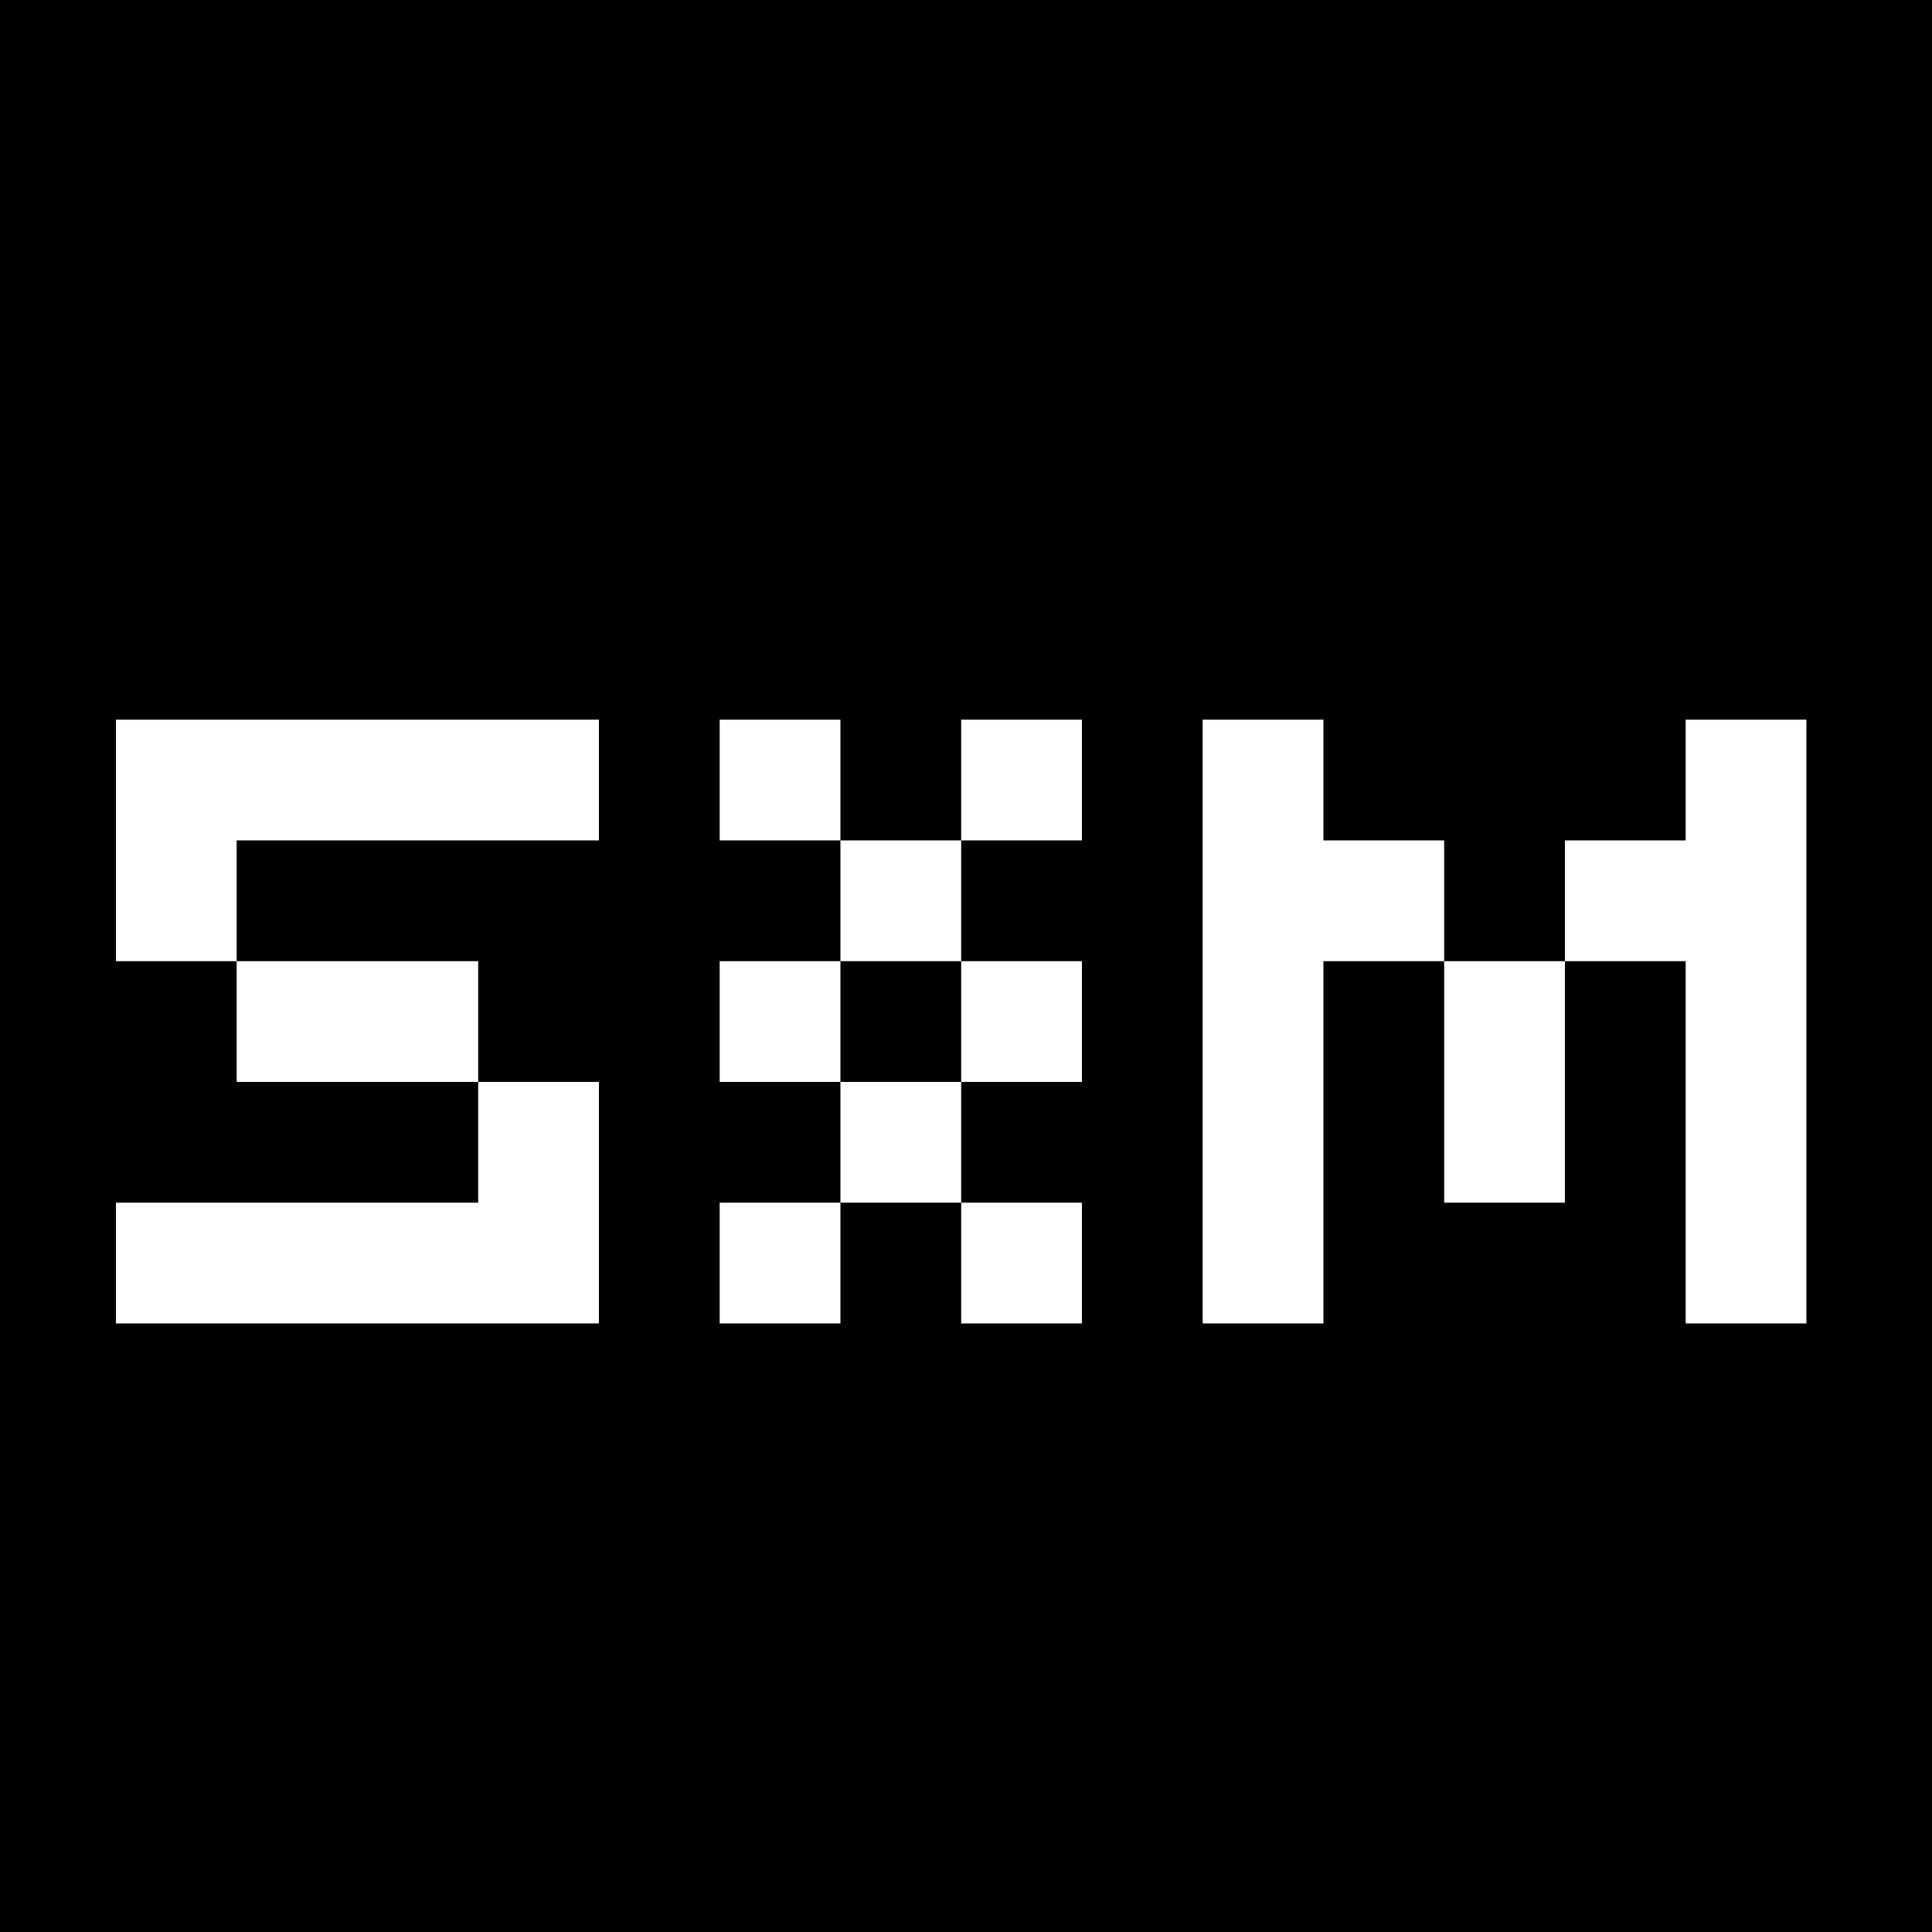
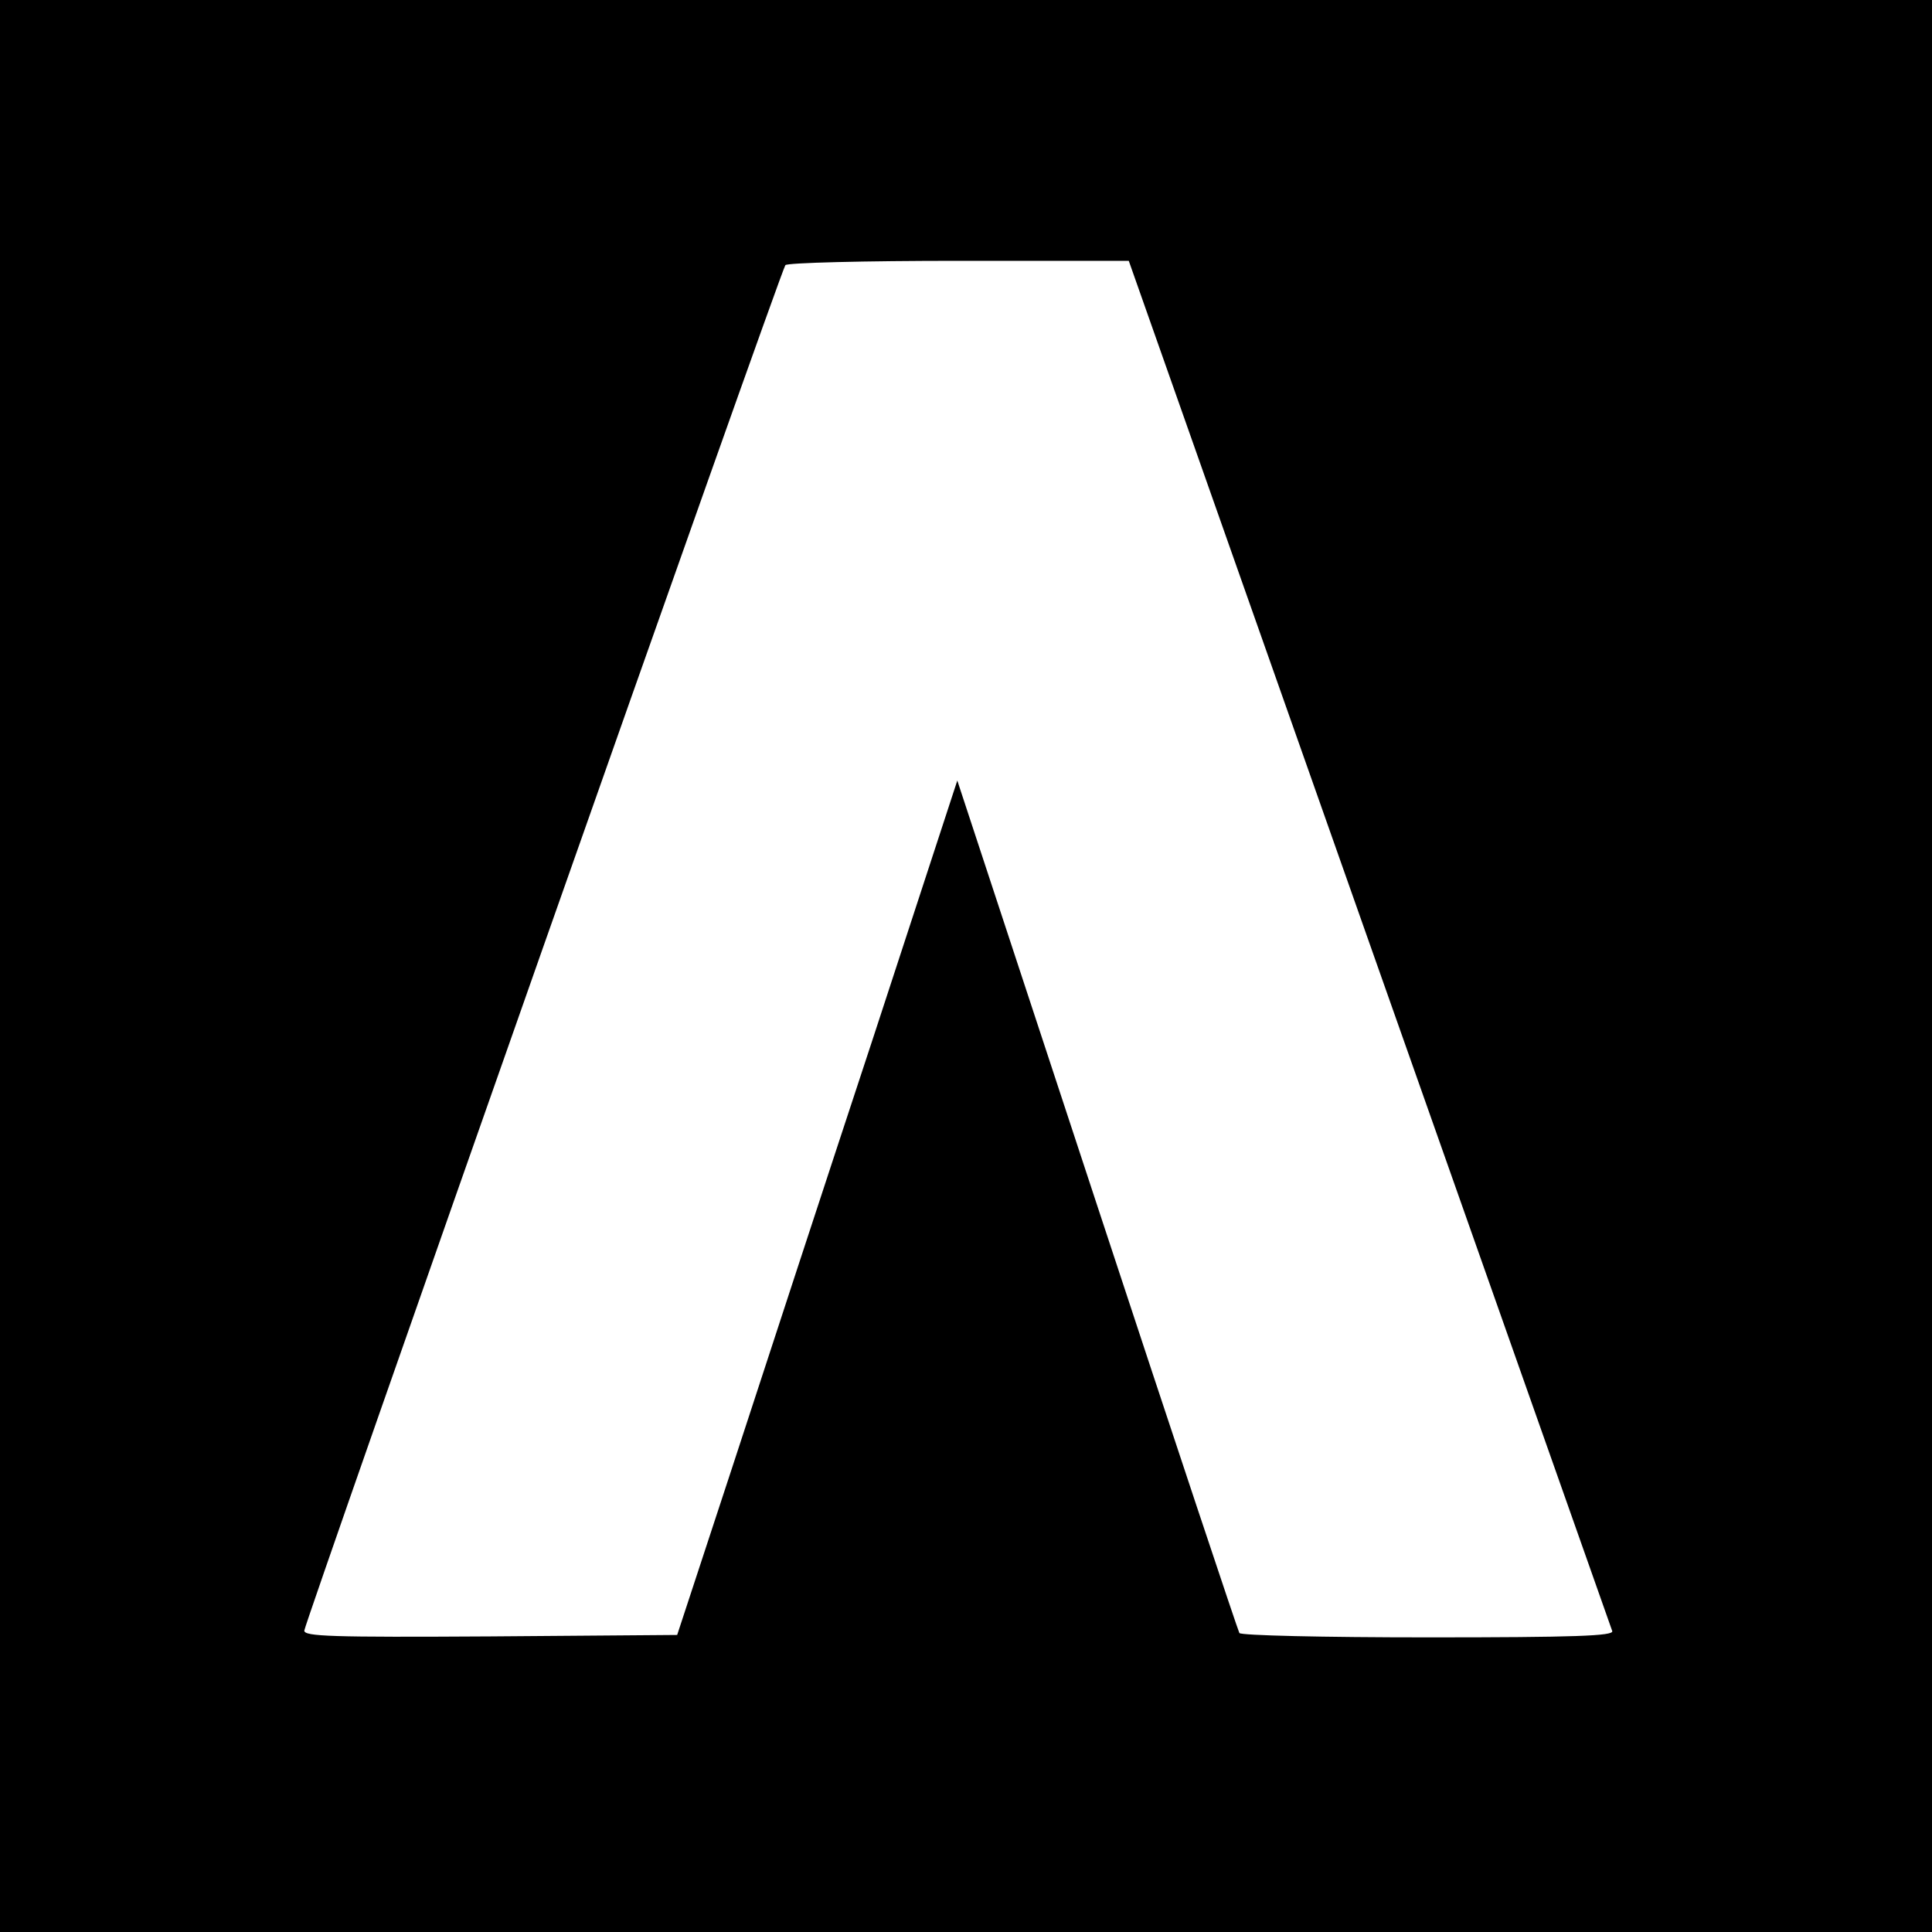
<svg xmlns="http://www.w3.org/2000/svg" version="1.0" width="400pt" height="400pt" viewBox="0 0 400 400" preserveAspectRatio="xMidYMid meet">
  <g transform="translate(0,400) scale(0.1,-0.1)" fill="#000000" stroke="none">
-     <path d="M0 2000 l0 -2000 2000 0 2000 0 0 2000 0 2000 -2000 0 -2000 0 0 -2000z m1240 385 l0 -125 -375 0 -375 0 0 -125 0 -125 250 0 250 0 0 -125 0 -125 125 0 125 0 0 -250 0 -250 -500 0 -500 0 0 125 0 125 375 0 375 0 0 125 0 125 -250 0 -250 0 0 125 0 125 -125 0 -125 0 0 250 0 250 500 0 500 0 0 -125z m500 0 l0 -125 125 0 125 0 0 125 0 125 125 0 125 0 0 -125 0 -125 -125 0 -125 0 0 -125 0 -125 125 0 125 0 0 -125 0 -125 -125 0 -125 0 0 -125 0 -125 125 0 125 0 0 -125 0 -125 -125 0 -125 0 0 125 0 125 -125 0 -125 0 0 -125 0 -125 -125 0 -125 0 0 125 0 125 125 0 125 0 0 125 0 125 -125 0 -125 0 0 125 0 125 125 0 125 0 0 125 0 125 -125 0 -125 0 0 125 0 125 125 0 125 0 0 -125z m1000 0 l0 -125 125 0 125 0 0 -125 0 -125 125 0 125 0 0 125 0 125 125 0 125 0 0 125 0 125 125 0 125 0 0 -625 0 -625 -125 0 -125 0 0 375 0 375 -125 0 -125 0 0 -250 0 -250 -125 0 -125 0 0 250 0 250 -125 0 -125 0 0 -375 0 -375 -125 0 -125 0 0 625 0 625 125 0 125 0 0 -125z" />
-     <path d="M1740 1885 l0 -125 125 0 125 0 0 125 0 125 -125 0 -125 0 0 -125z" />
+     <path d="M0 2000 l0 -2000 2000 0 2000 0 0 2000 0 2000 -2000 0 -2000 0 0 -2000z m2835 48 c274 -777 501 -1419 503 -1425 3 -10 -77 -13 -381 -13 -219 0 -388 4 -391 9 -3 5 -136 404 -295 887 l-289 878 -175 -535 c-97 -294 -227 -691 -290 -884 l-115 -350 -386 -3 c-332 -2 -386 0 -386 12 0 14 984 2809 996 2827 3 5 164 9 358 9 l353 0 498 -1412z" />
  </g>
</svg>
